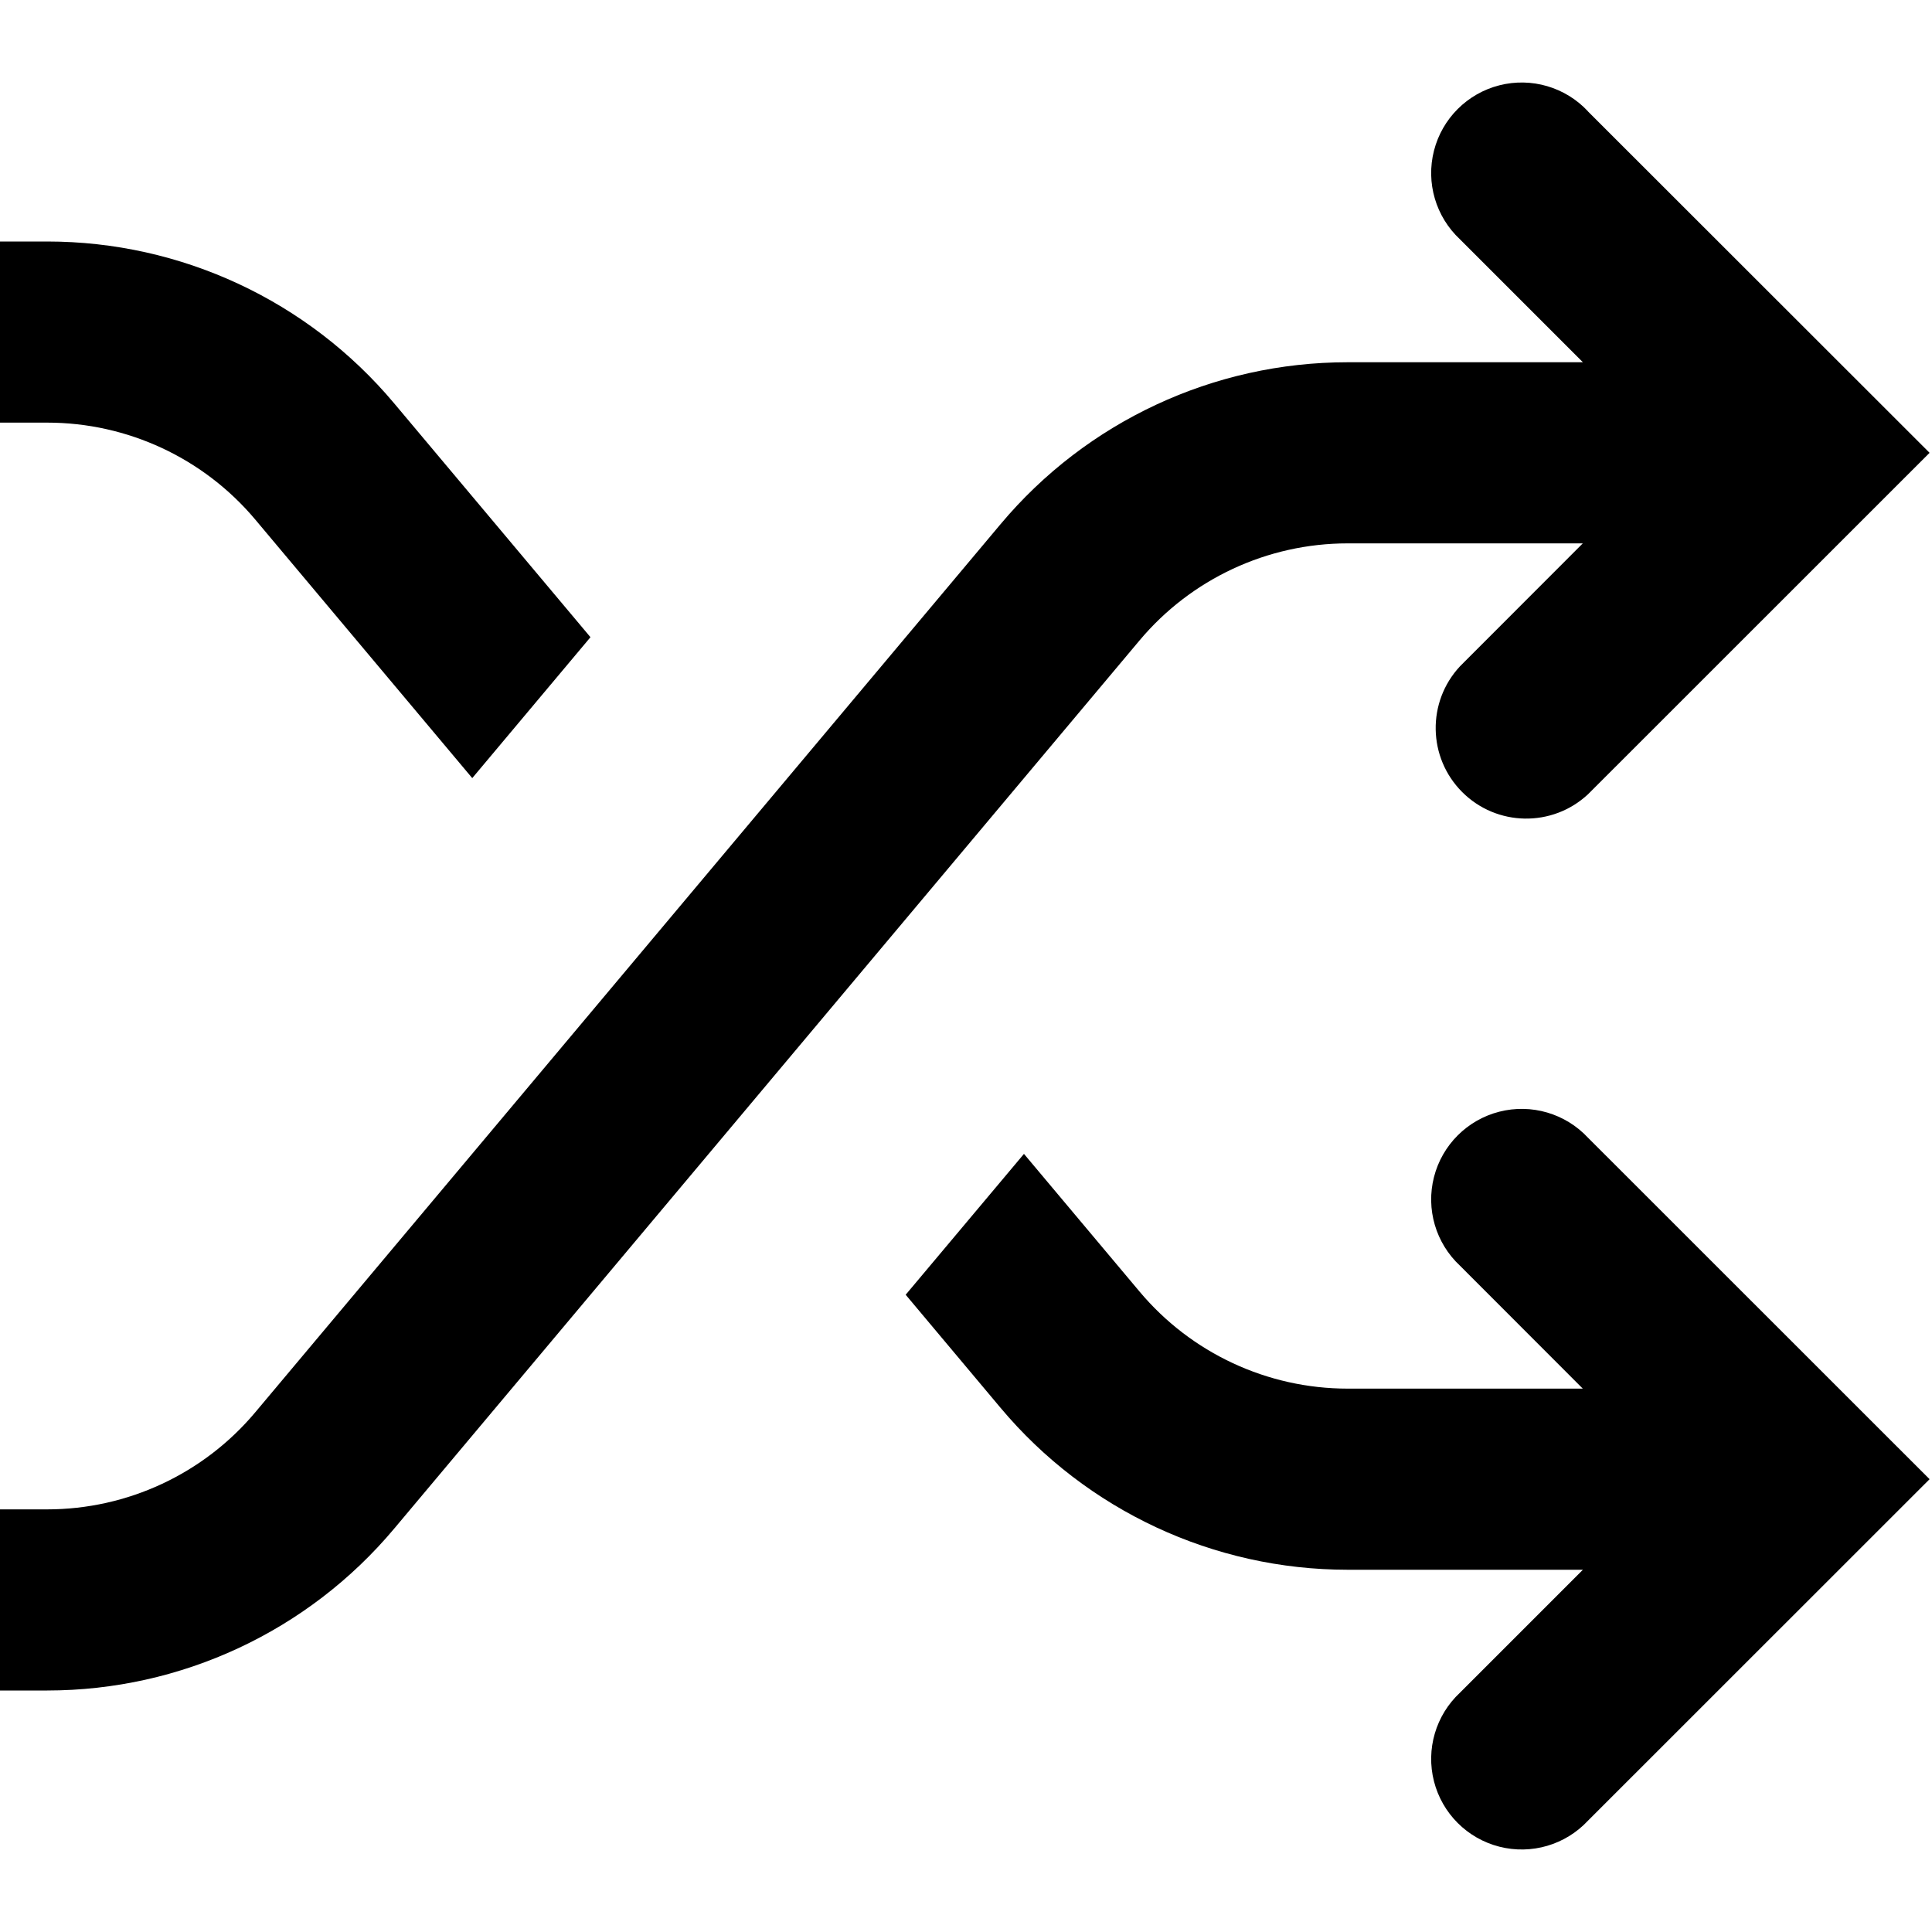
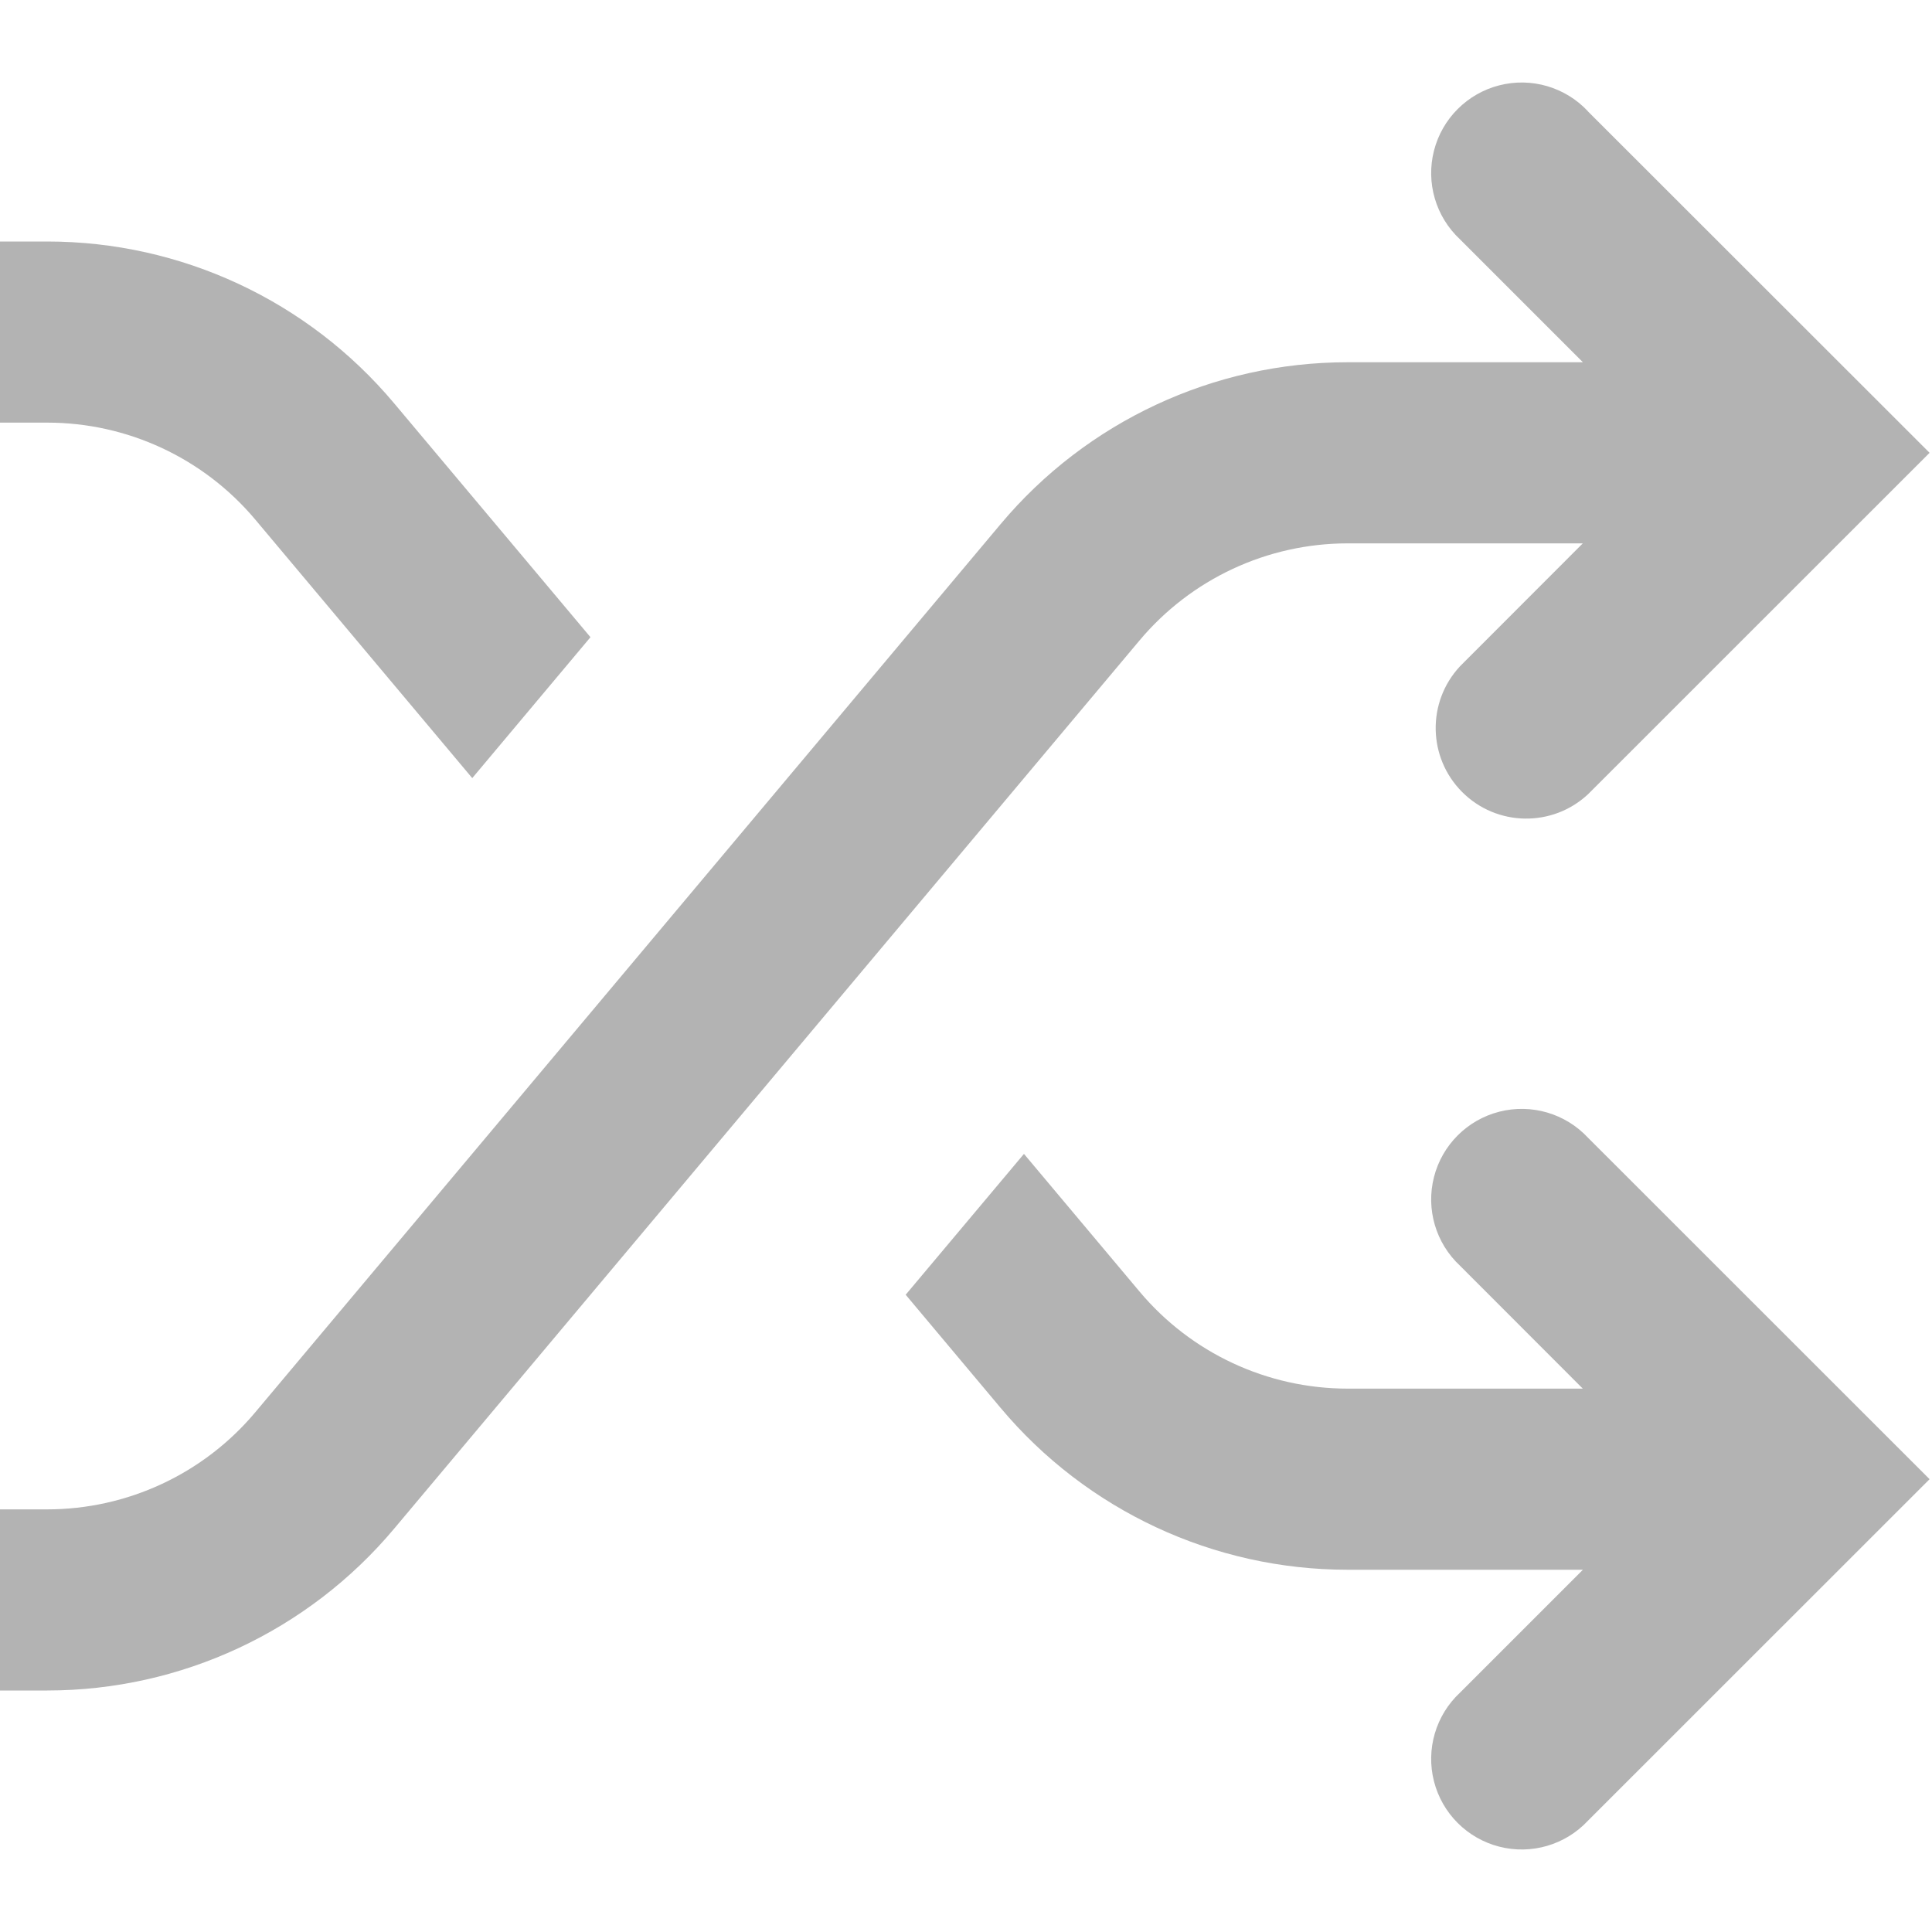
- <svg xmlns="http://www.w3.org/2000/svg" data-encore-id="icon" role="img" aria-hidden="true" viewBox="0 0 16 16" class="Svg-sc-ytk21e-0 dYnaPI">
+ <svg xmlns="http://www.w3.org/2000/svg" style="fill: #b3b3b3" data-encore-id="icon" role="img" aria-hidden="true" viewBox="0 0 16 16" class="Svg-sc-ytk21e-0 dYnaPI">
  <path d="M13.151.922a.75.75 0 1 0-1.06 1.06L13.109 3H11.16a3.75 3.75 0 0 0-2.873 1.34l-6.173 7.356A2.25 2.25 0 0 1 .39 12.5H0V14h.391a3.75 3.75 0 0 0 2.873-1.34l6.173-7.356a2.25 2.25 0 0 1 1.724-.804h1.947l-1.017 1.018a.75.75 0 0 0 1.06 1.06L15.98 3.75 13.15.922zM.391 3.5H0V2h.391c1.109 0 2.16.49 2.873 1.34L4.89 5.277l-.979 1.167-1.796-2.14A2.25 2.25 0 0 0 .39 3.5z" />
  <path d="m7.5 10.723.98-1.167.957 1.14a2.25 2.25 0 0 0 1.724.804h1.947l-1.017-1.018a.75.75 0 1 1 1.06-1.06l2.829 2.828-2.829 2.828a.75.75 0 1 1-1.06-1.06L13.109 13H11.16a3.75 3.75 0 0 1-2.873-1.34l-.787-.938z" />
</svg>
